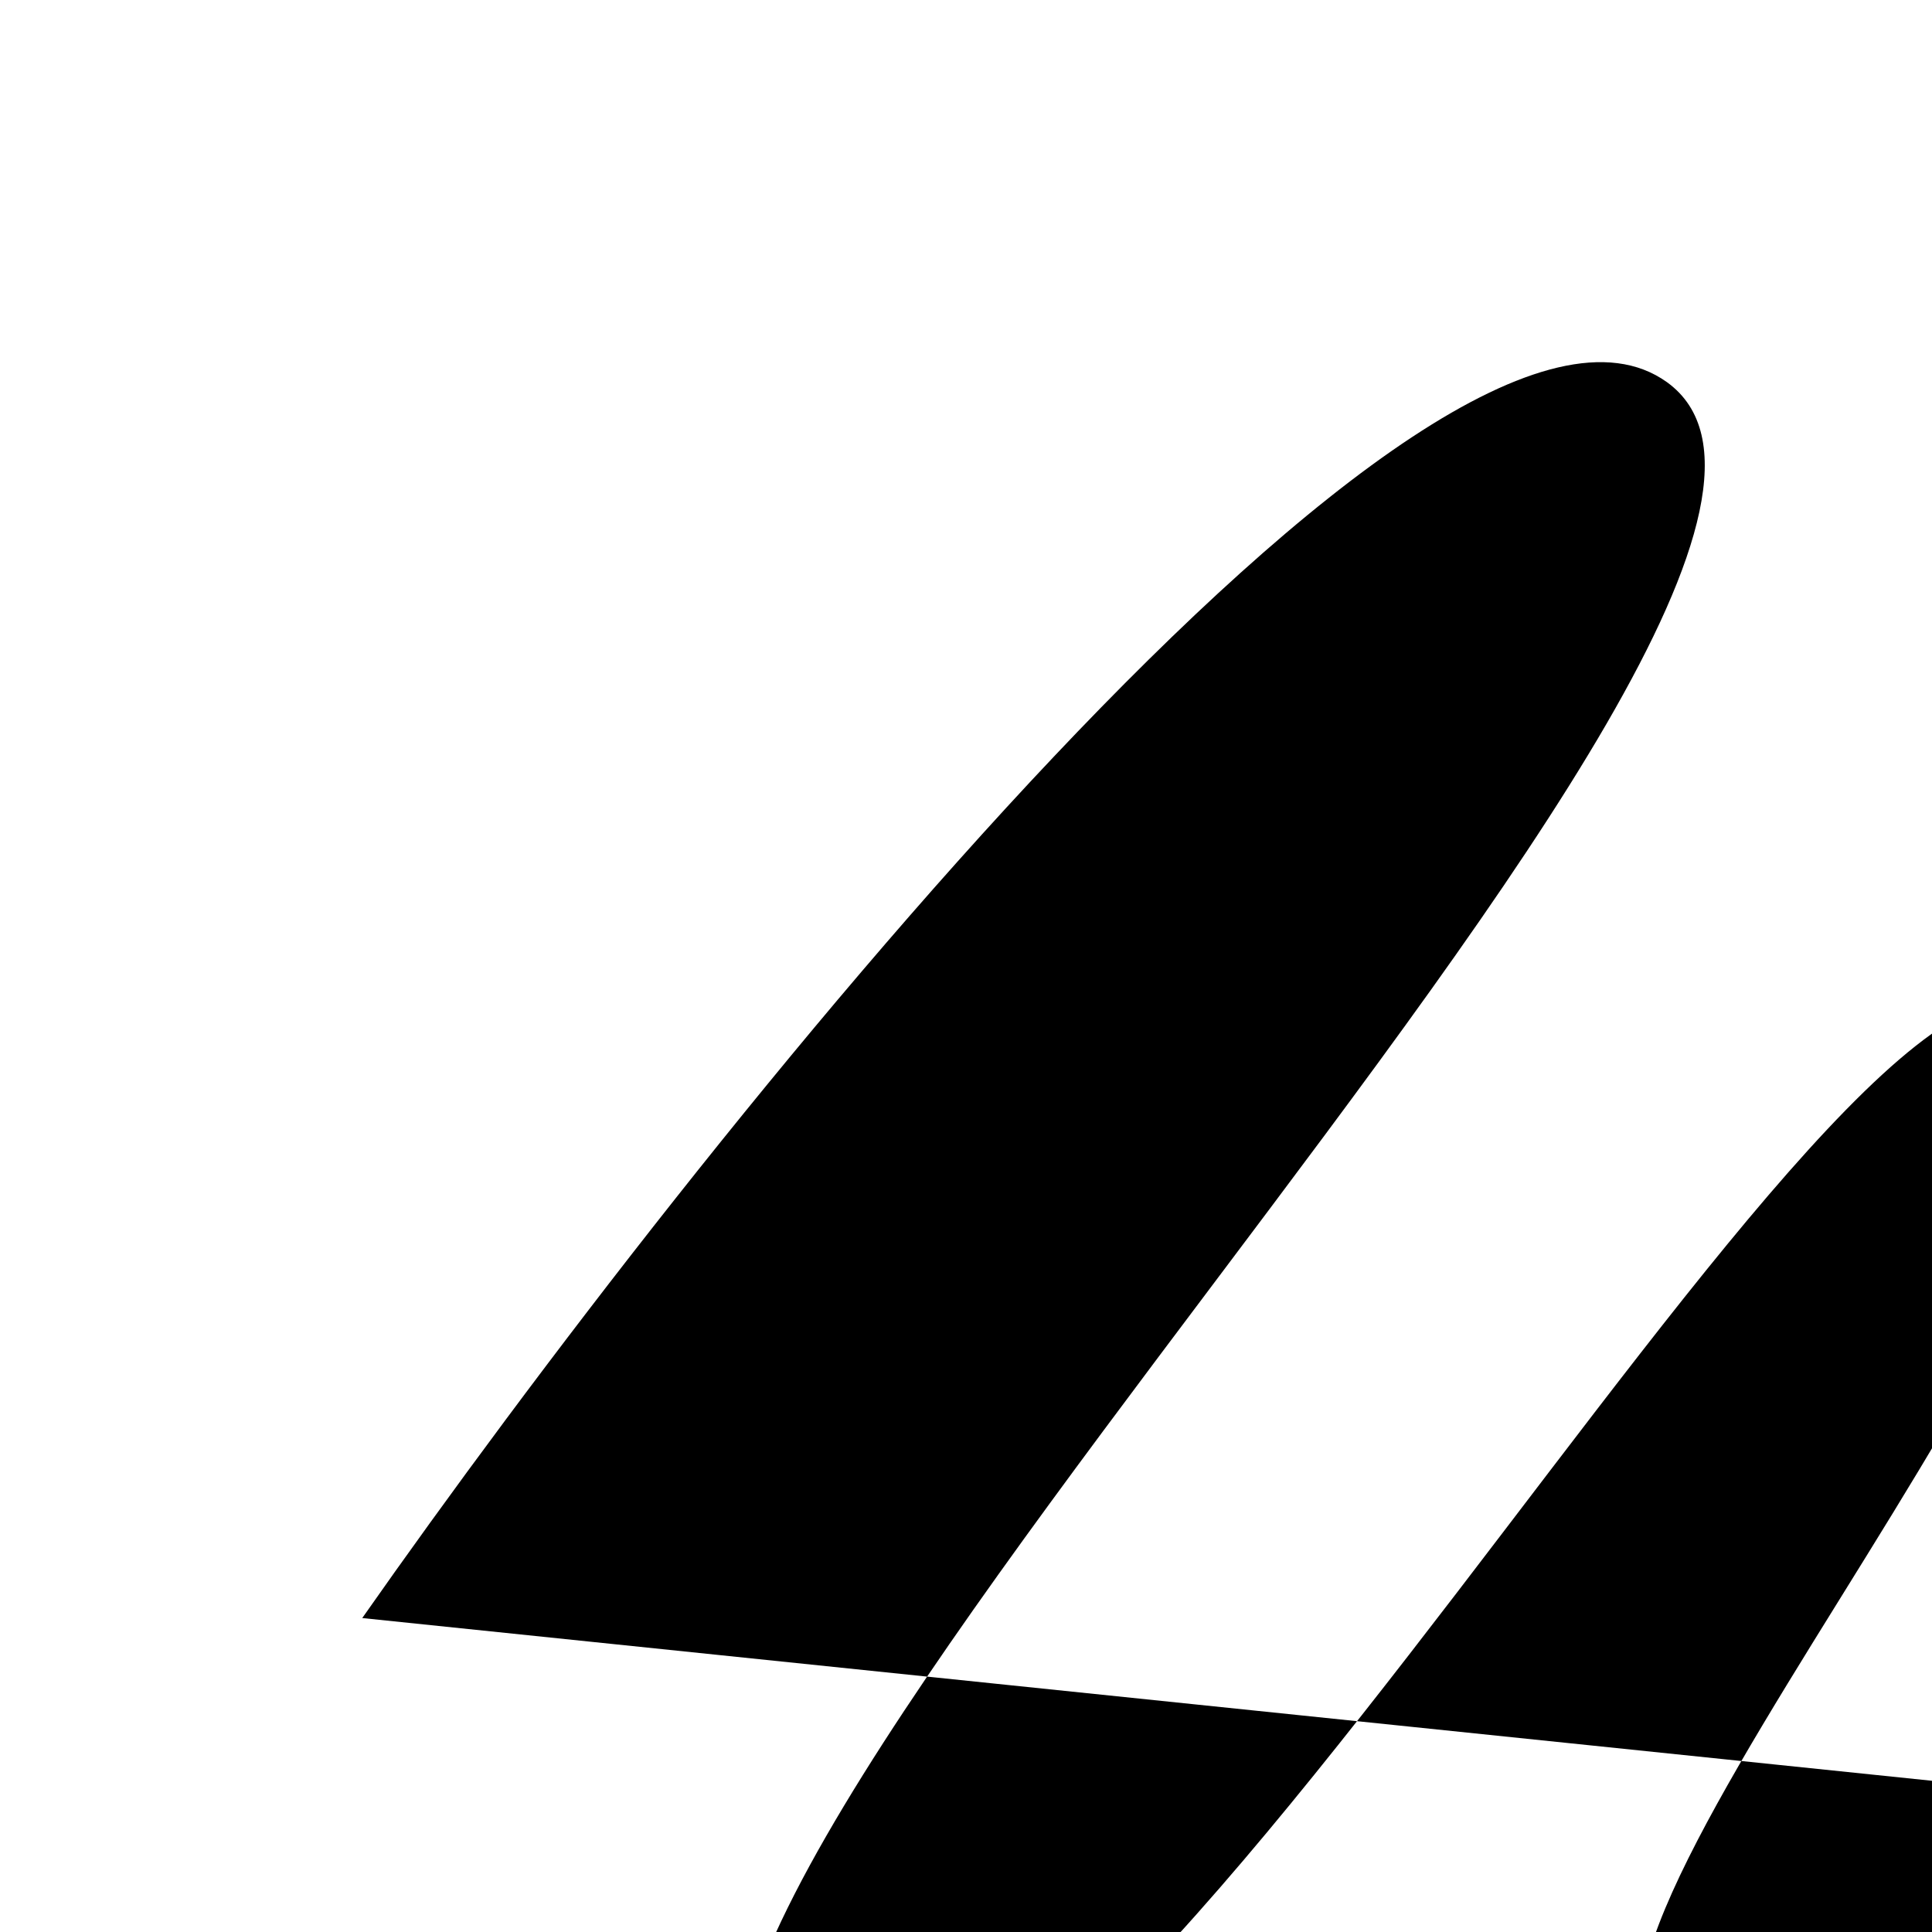
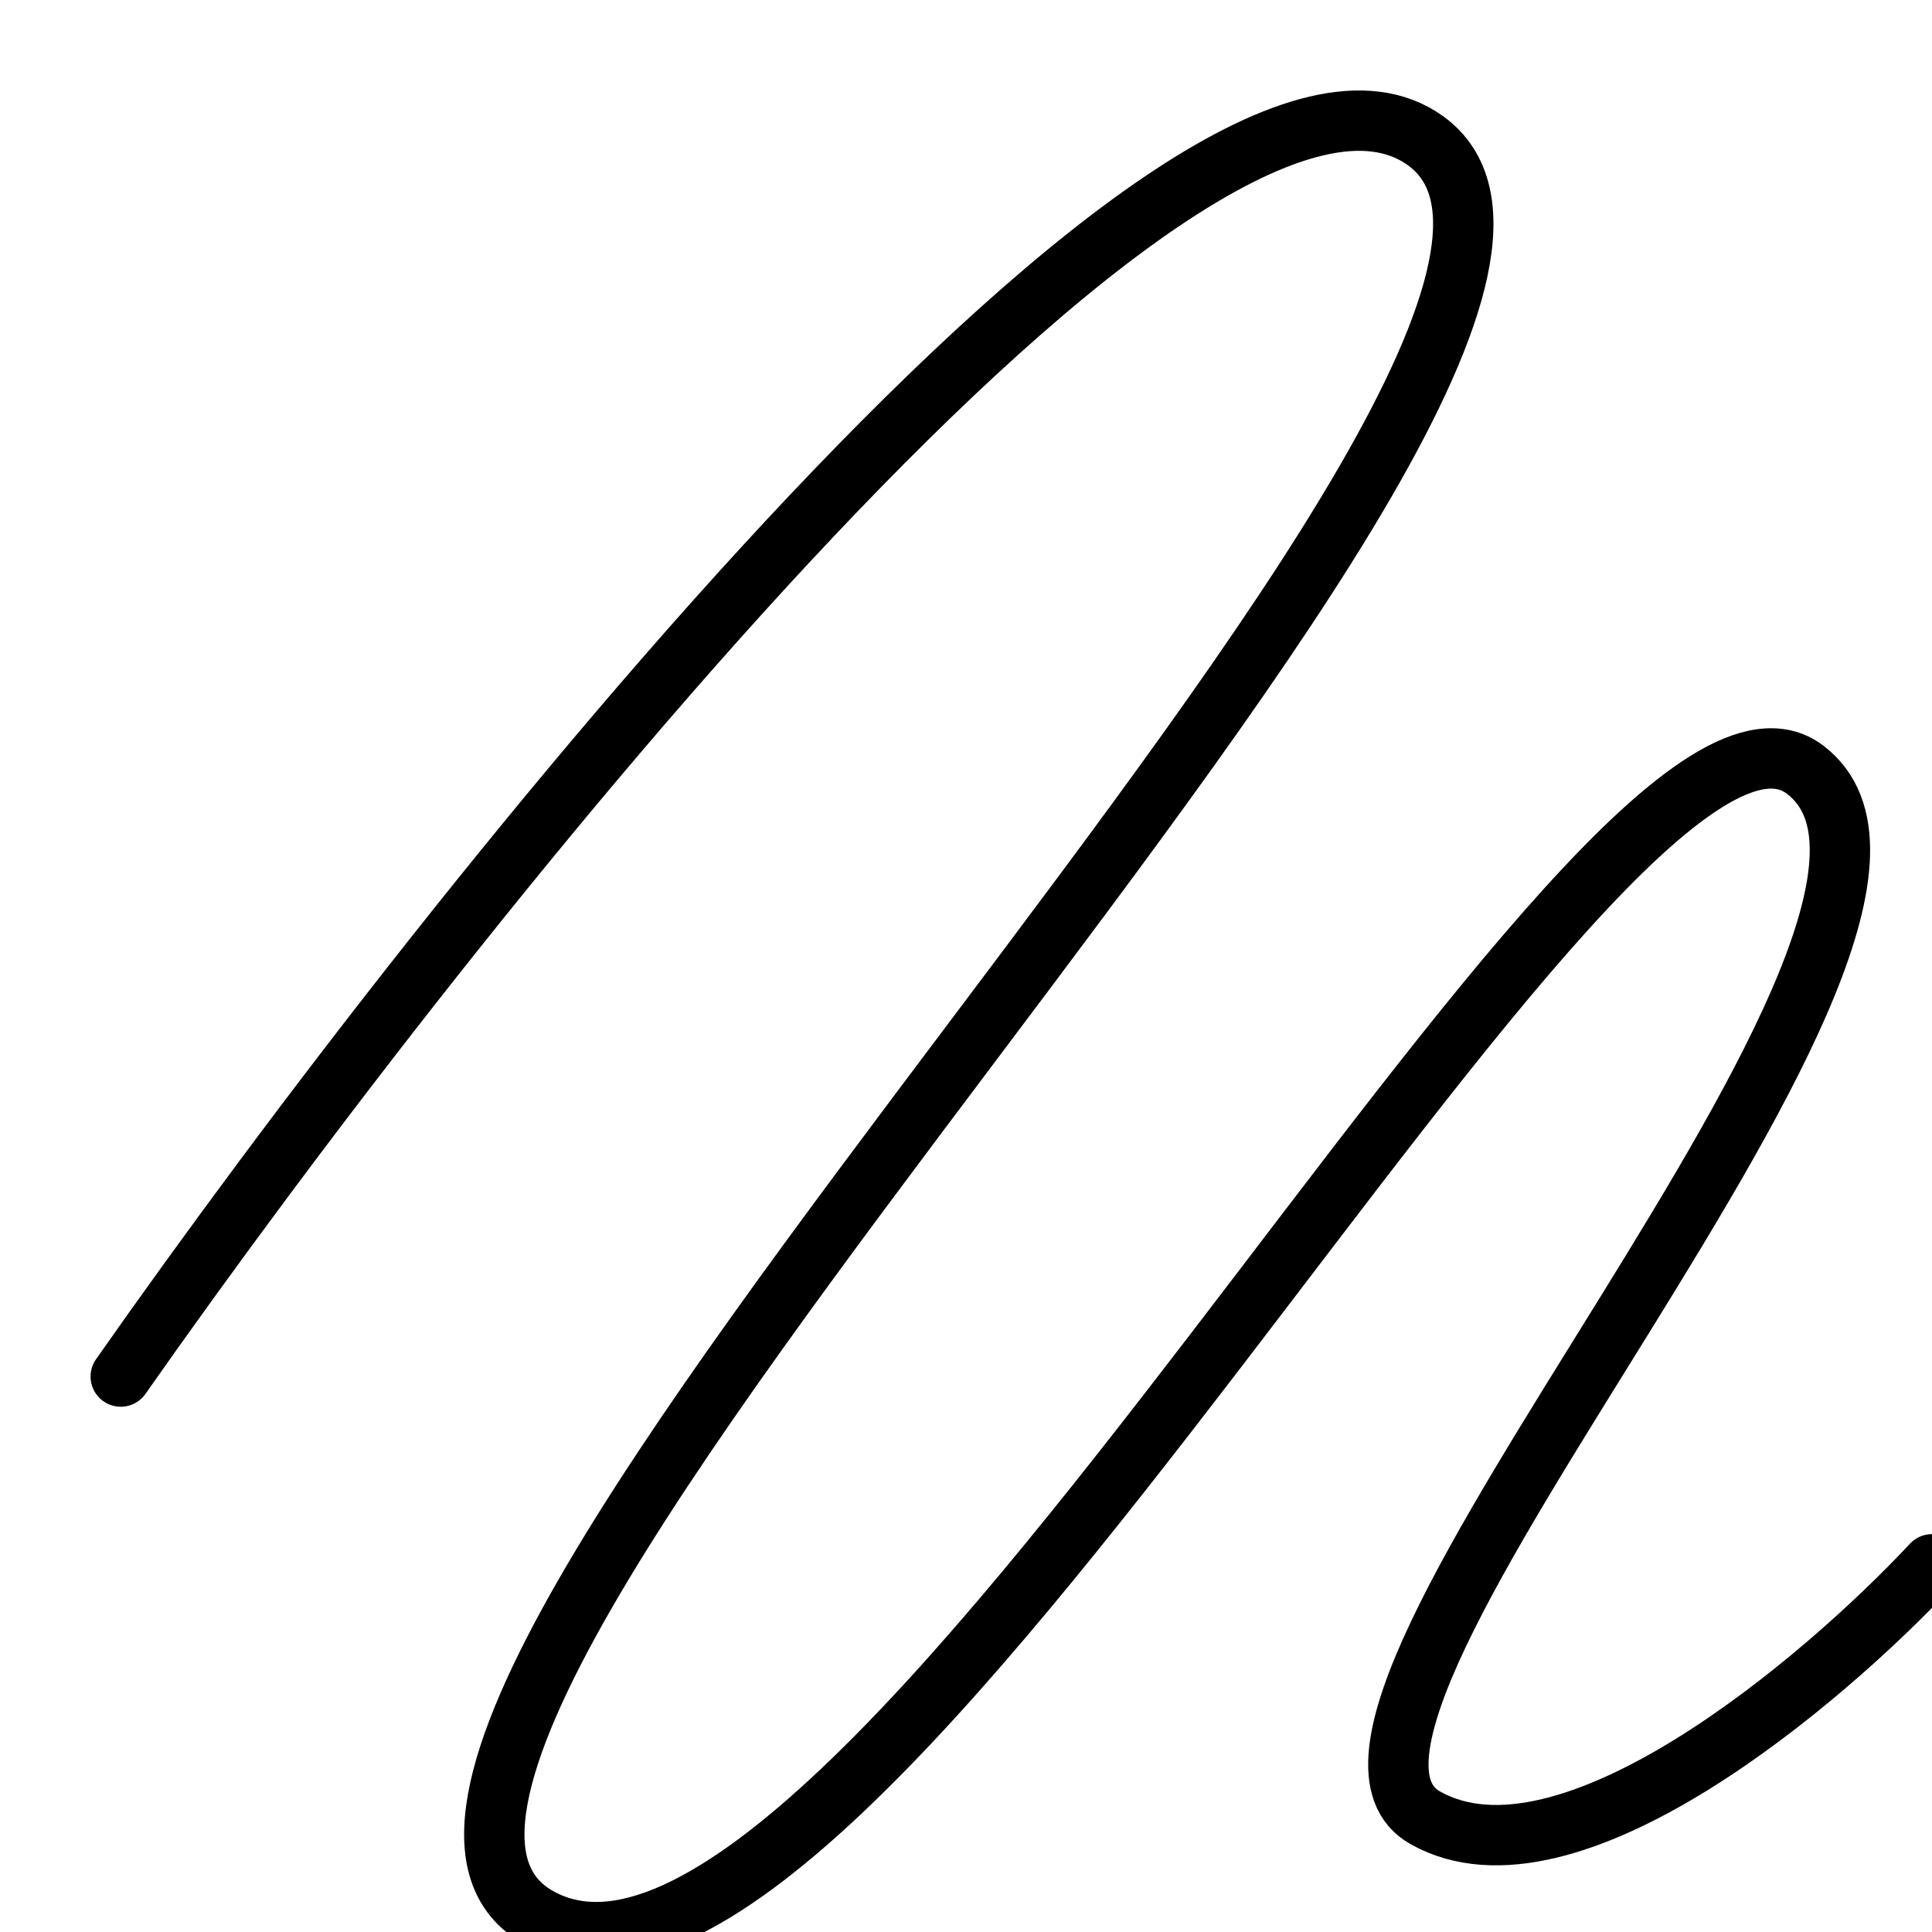
<svg xmlns="http://www.w3.org/2000/svg" viewBox="0 0 32 32" fill="currentColor">
-   <path d="M6,26.8C11.59,18.82,23.75,3.56,27.61,6.33C32.43,9.81,7.68,32.83,12.92,35.76C18.17,38.68,30.55,14.19,33.9,16.75C37.26,19.31,24.67,32.47,27.61,34.11C29.96,35.43,34.18,31.86,36,29.91" />
+   <path d="M2,22.8C7.59,14.82,19.75,-0.44,23.61,2.33C28.43,5.81,3.68,28.83,8.92,31.76C14.17,34.68,26.55,10.19,29.9,12.75C33.26,15.31,20.67,28.47,23.61,30.11C25.96,31.43,30.18,27.86,32,25.91" fill="none" stroke="currentColor" stroke-width="1" stroke-linecap="round" stroke-linejoin="round" />
</svg>
